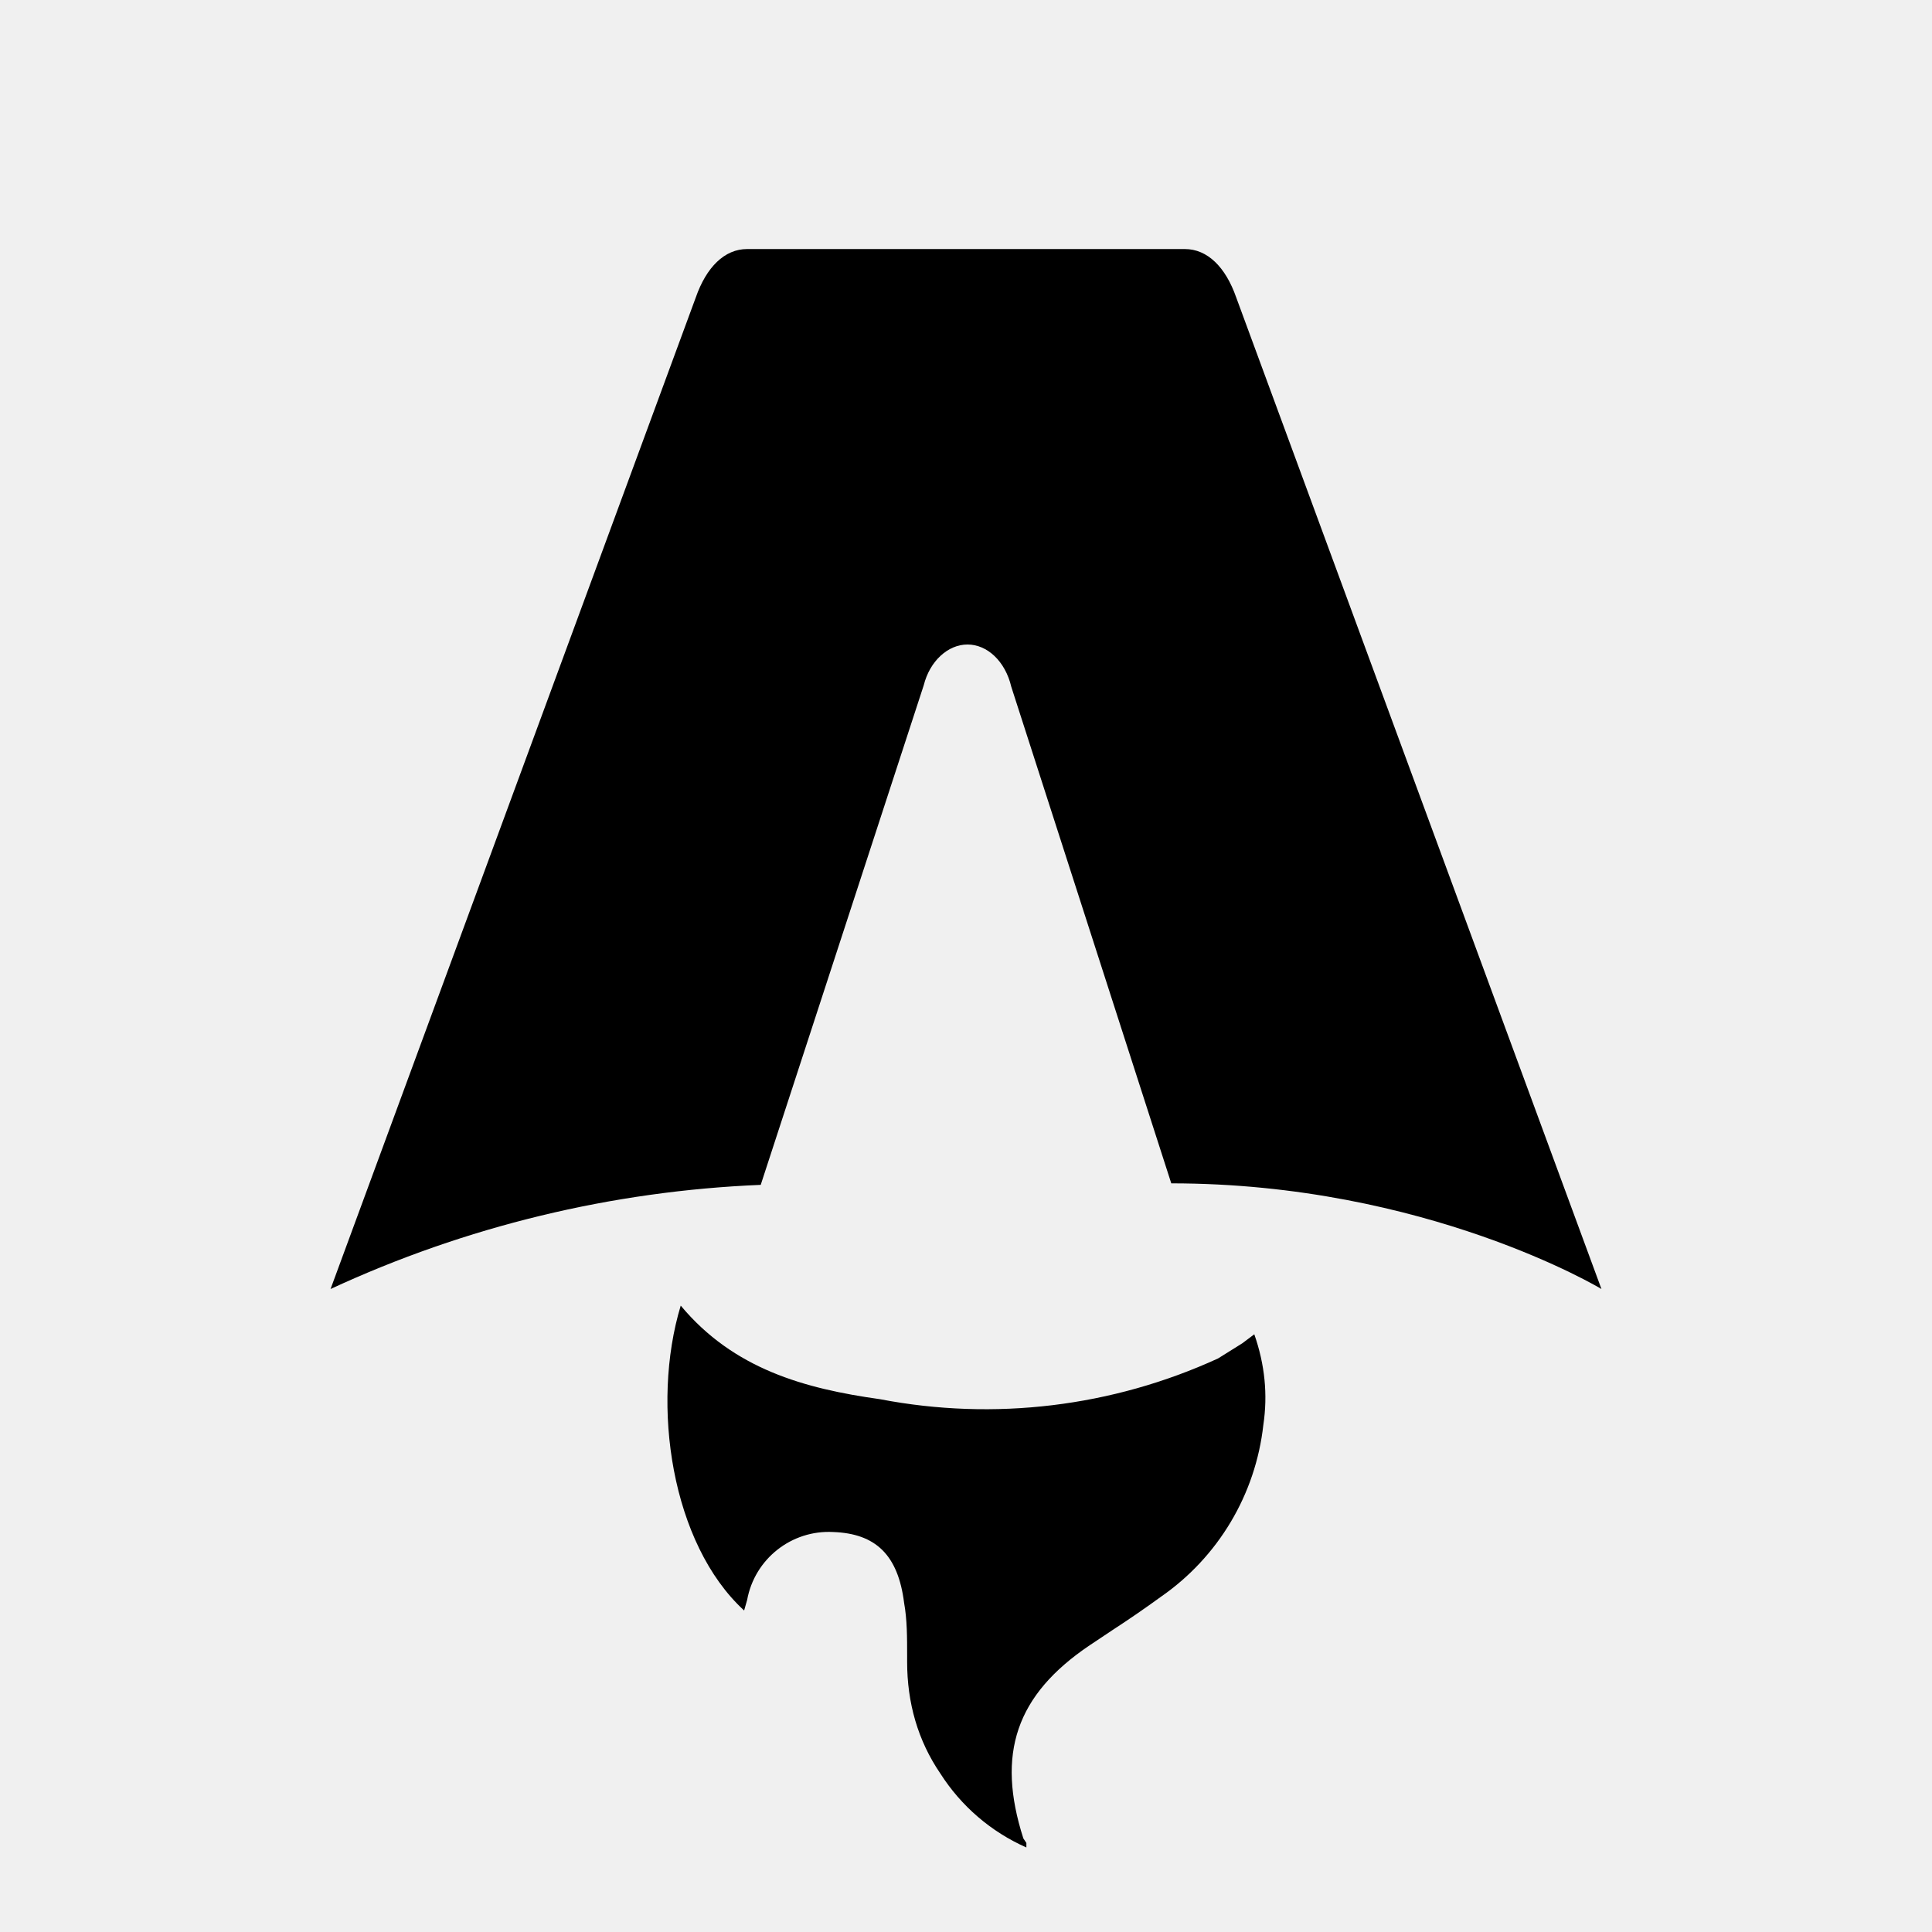
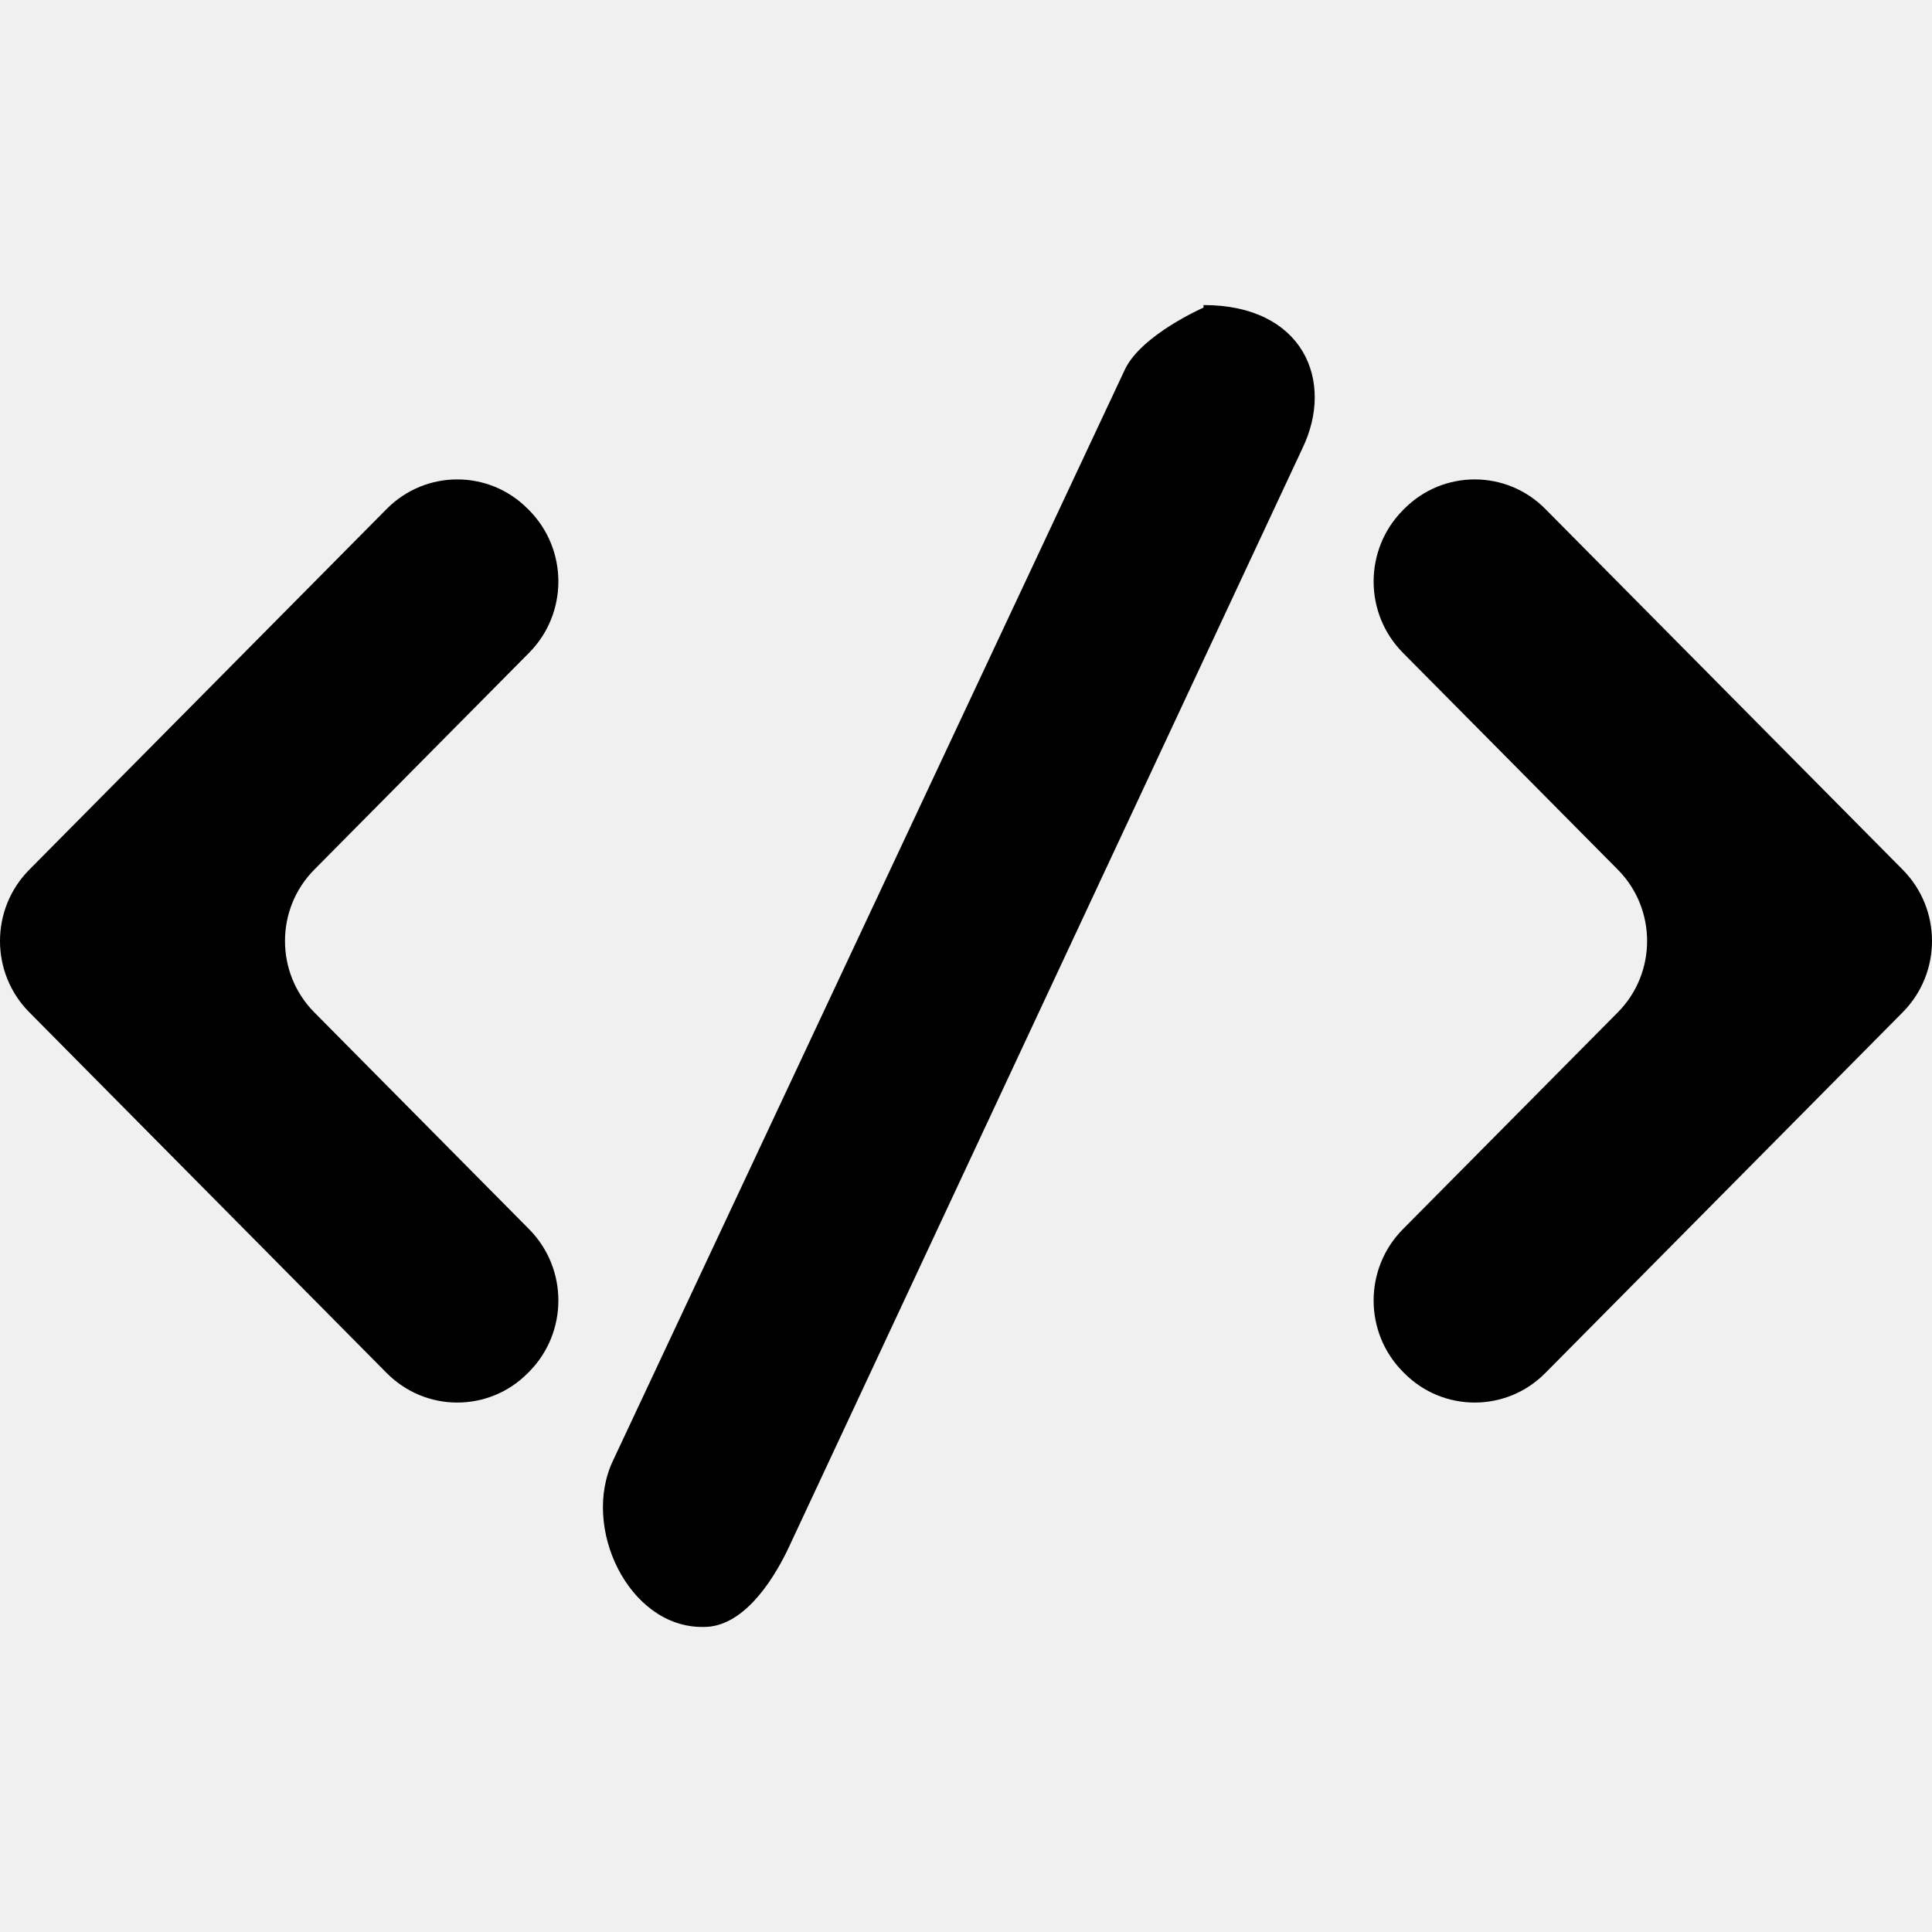
- <svg xmlns="http://www.w3.org/2000/svg" fill="none" viewBox="0 0 128 128">
-   <path d="M50.4 78.5a75.1 75.1 0 0 0-28.5 6.9l24.2-65.7c.7-2 1.9-3.2 3.4-3.2h29c1.5 0 2.7 1.2 3.4 3.2l24.2 65.7s-11.6-7-28.5-7L67 45.5c-.4-1.7-1.6-2.8-2.9-2.8-1.3 0-2.5 1.1-2.9 2.7L50.4 78.5Zm-1.1 28.2Zm-4.2-20.2c-2 6.6-.6 15.8 4.2 20.2a17.5 17.5 0 0 1 .2-.7 5.5 5.5 0 0 1 5.7-4.5c2.8.1 4.3 1.5 4.7 4.7.2 1.1.2 2.3.2 3.5v.4c0 2.7.7 5.2 2.2 7.4a13 13 0 0 0 5.7 4.9v-.3l-.2-.3c-1.8-5.6-.5-9.5 4.4-12.8l1.5-1a73 73 0 0 0 3.2-2.2 16 16 0 0 0 6.8-11.4c.3-2 .1-4-.6-6l-.8.6-1.6 1a37 37 0 0 1-22.4 2.7c-5-.7-9.7-2-13.2-6.2Z" />
-   <style>
-         path { fill: #000; }
-         @media (prefers-color-scheme: dark) {
-             path { fill: #FFF; }
-         }
-     </style>
+ <svg xmlns="http://www.w3.org/2000/svg" width="800px" height="800px" viewBox="0 -3 19 19" version="1.1">
+   <defs>
+ 
+ </defs>
+   <g id="Page-1" stroke="none" stroke-width="1" fill="none" fill-rule="evenodd">
+     <g id="Dribbble-Light-Preview" transform="translate(-180, -3283)" fill="#000000">
+       <g id="icons" transform="translate(56, 160)">
+         <path d="M129.204,3126.419 C129.587,3126.032 129.587,3125.405 129.204,3125.018 L129.191,3125.005 C128.808,3124.618 128.187,3124.618 127.803,3125.005 L124.288,3128.553 C123.904,3128.94 123.904,3129.568 124.288,3129.955 L127.803,3133.503 C128.187,3133.89 128.808,3133.89 129.191,3133.503 L129.204,3133.49 C129.587,3133.103 129.587,3132.476 129.204,3132.089 L127.09,3129.955 C126.707,3129.568 126.707,3128.94 127.09,3128.553 L129.204,3126.419 Z M142.712,3128.553 L139.197,3125.005 C138.814,3124.618 138.192,3124.618 137.809,3125.005 L137.796,3125.018 C137.413,3125.405 137.413,3126.032 137.796,3126.419 L139.911,3128.553 C140.294,3128.94 140.294,3129.568 139.911,3129.955 L137.796,3132.089 C137.413,3132.476 137.413,3133.103 137.796,3133.49 L137.809,3133.503 C138.192,3133.89 138.814,3133.89 139.197,3133.503 L142.712,3129.955 C143.096,3129.568 143.096,3128.94 142.712,3128.553 L142.712,3128.553 Z M136.809,3124.408 L131.747,3135.239 C131.583,3135.579 131.295,3136 130.924,3136 L130.904,3136 C130.183,3136 129.712,3135.02 130.031,3134.359 L135.064,3123.631 C135.228,3123.291 135.836,3123.025 135.836,3123.025 L135.836,3123 C136.818,3123 137.128,3123.747 136.809,3124.408 L136.809,3124.408 Z" id="code-[#1115]">
+ 
+ </path>
+       </g>
+     </g>
+   </g>
</svg>
